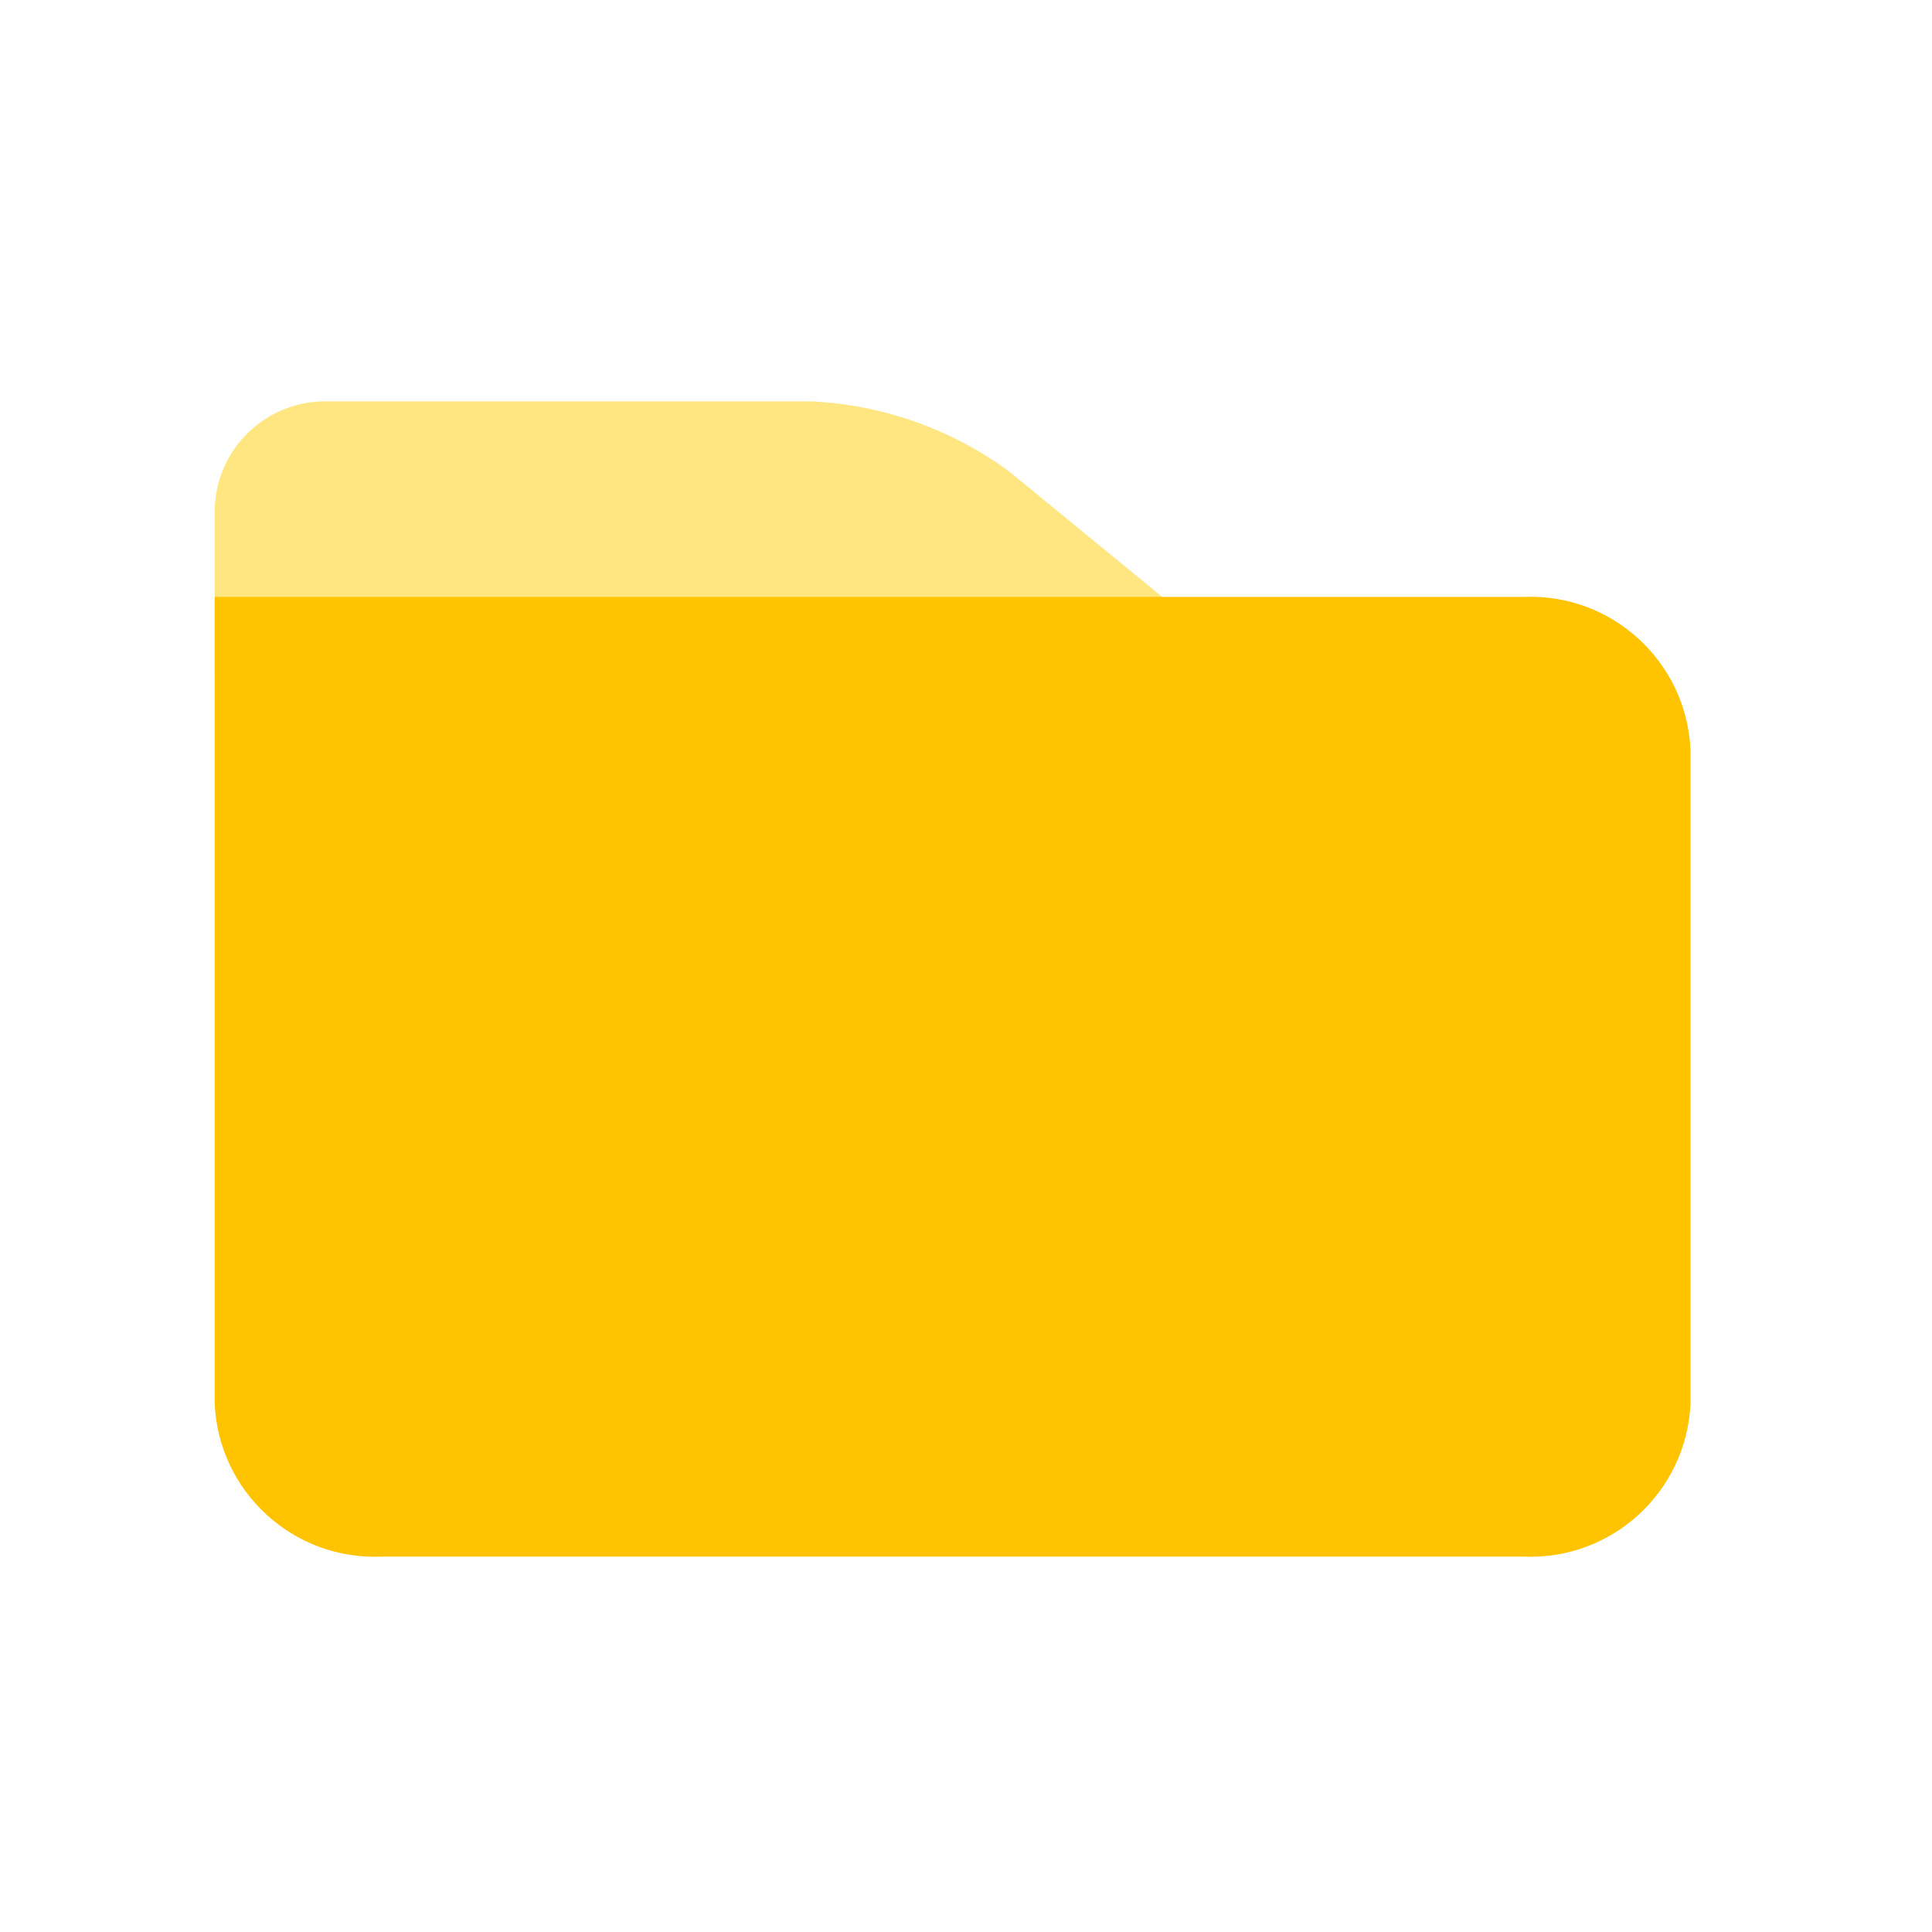
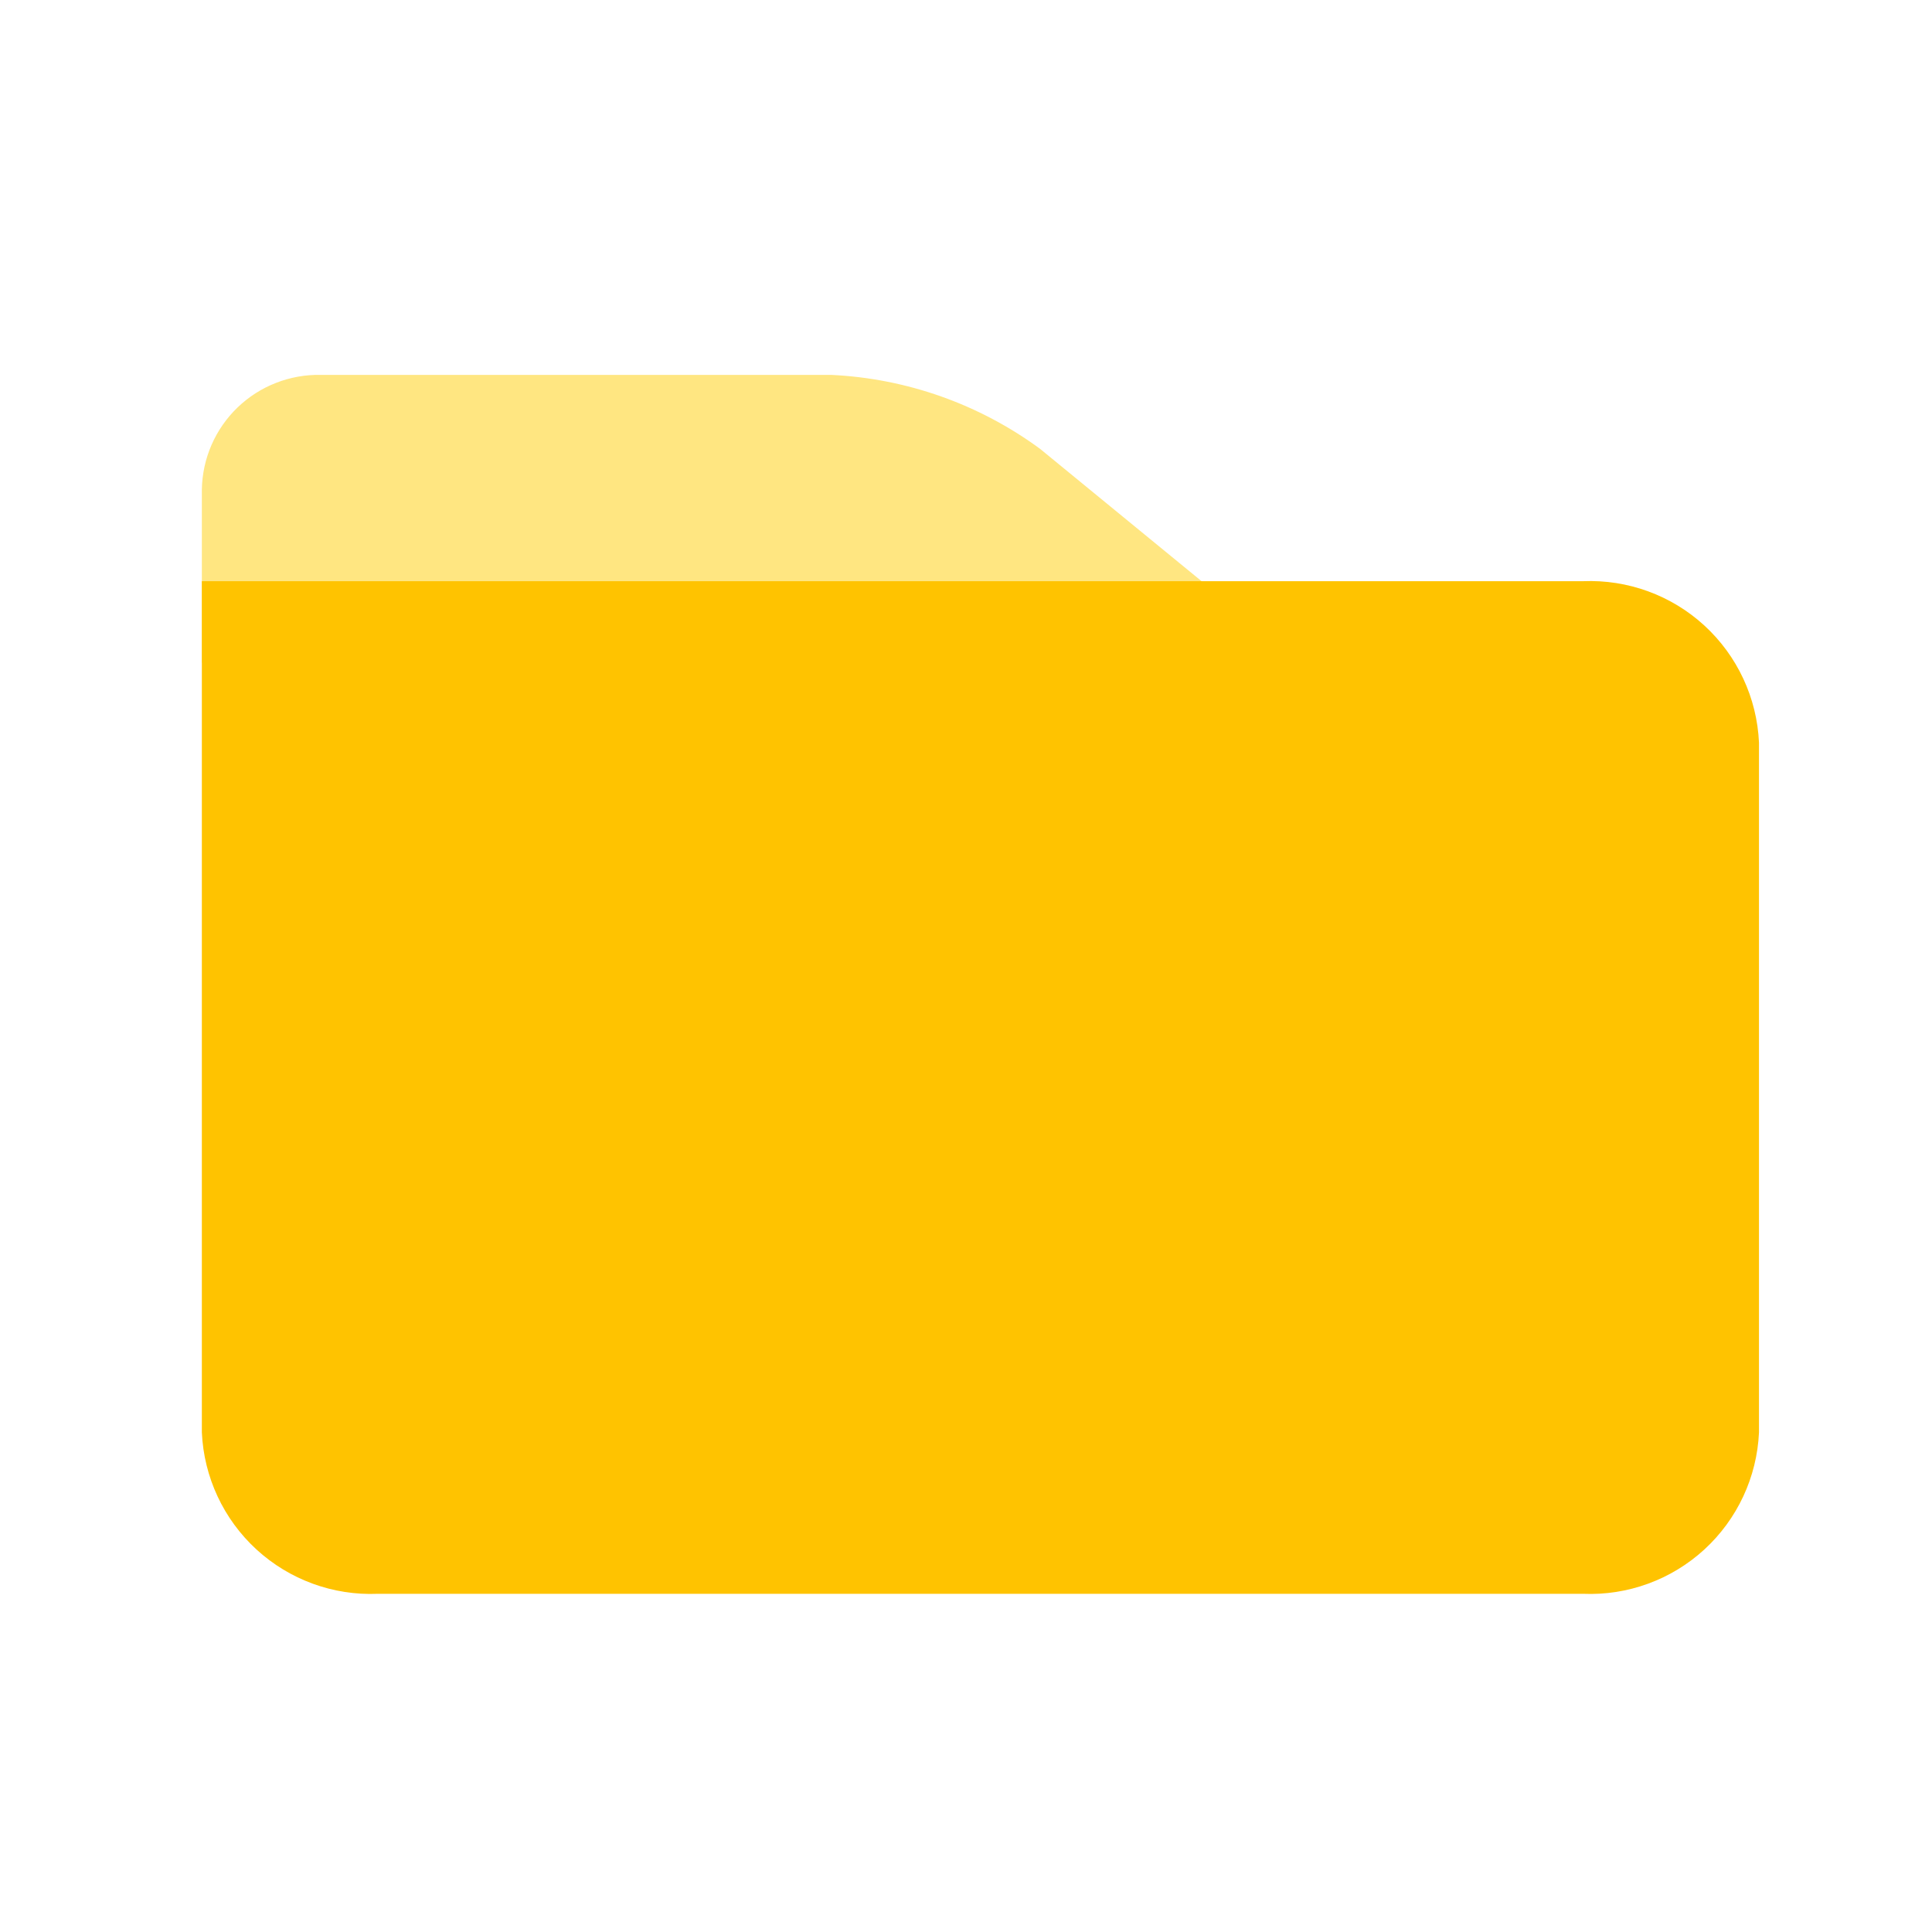
- <svg xmlns="http://www.w3.org/2000/svg" width="24" height="24" viewBox="0 0 24 24">
-   <g id="folder_closed" transform="translate(-0.5 -0.611)">
-     <path id="Trazado_48" data-name="Trazado 48" d="M4.9,4.611h6.01a4.509,4.509,0,0,1,2.459.871L16.442,8H3.5V5.959A1.373,1.373,0,0,1,4.9,4.611Z" transform="translate(-0.333 0.986)" fill="#ffe681" />
-     <path id="Trazado_49" data-name="Trazado 49" d="M3.5,7.315H19.761a1.991,1.991,0,0,1,2.072,1.9v8.122a1.991,1.991,0,0,1-2.072,1.9H5.572a1.991,1.991,0,0,1-2.072-1.9Z" transform="translate(-0.333 0.711)" fill="#ffc300" />
-     <rect id="spacer" width="24" height="24" transform="translate(0.5 0.611)" fill="none" />
-   </g>
+ <svg xmlns="http://www.w3.org/2000/svg" width="67" height="67" viewBox="0 0 67 67" fill="none">
+   <path d="M11.124 13.001H28.826C31.441 13.124 33.96 14.016 36.069 15.566L45.121 22.983H7V16.971C7.01 16.44 7.124 15.915 7.336 15.428C7.549 14.94 7.855 14.5 8.238 14.131C8.621 13.762 9.073 13.473 9.569 13.279C10.064 13.085 10.592 12.99 11.124 13.001V13.001Z" fill="#FFE681" />
+   <path d="M7 20.155H54.897C56.448 20.091 57.961 20.643 59.105 21.692C60.249 22.742 60.93 24.201 61 25.752V49.675C60.93 51.226 60.249 52.686 59.105 53.735C57.961 54.784 56.448 55.337 54.897 55.272H13.103C11.552 55.337 10.039 54.784 8.895 53.735C7.751 52.686 7.07 51.226 7 49.675V20.155Z" fill="#FFC300" />
</svg>
